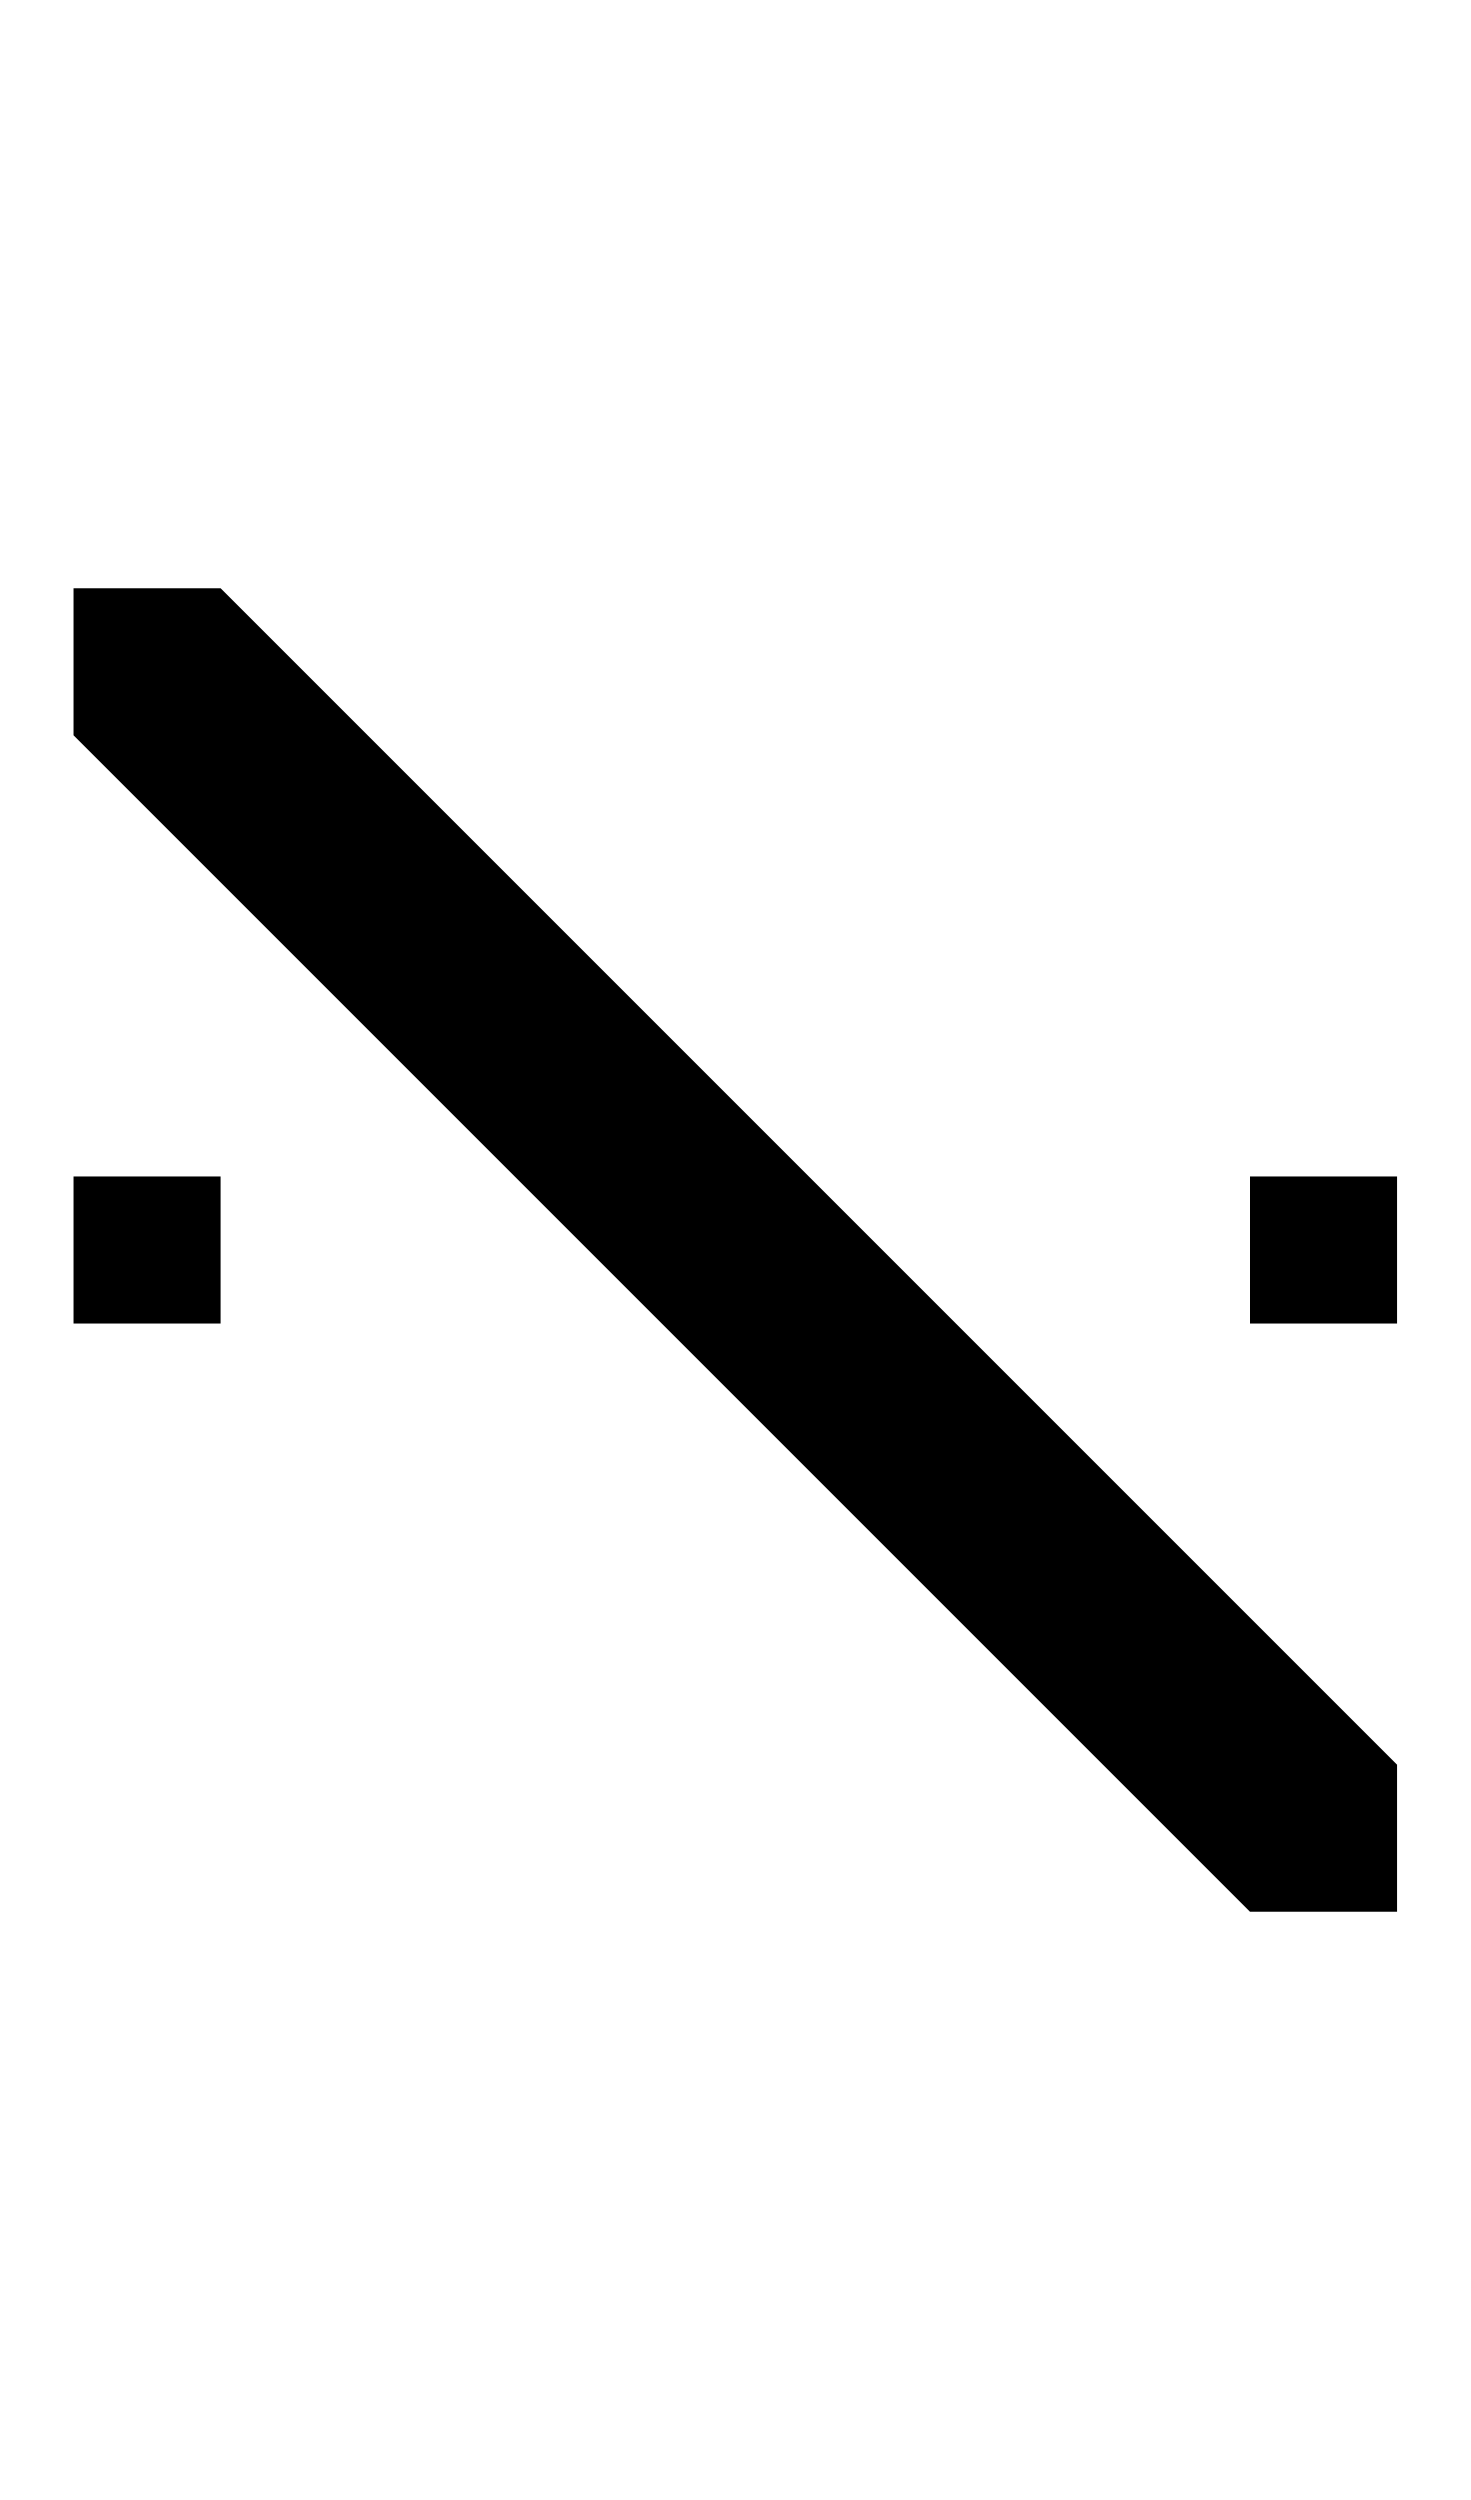
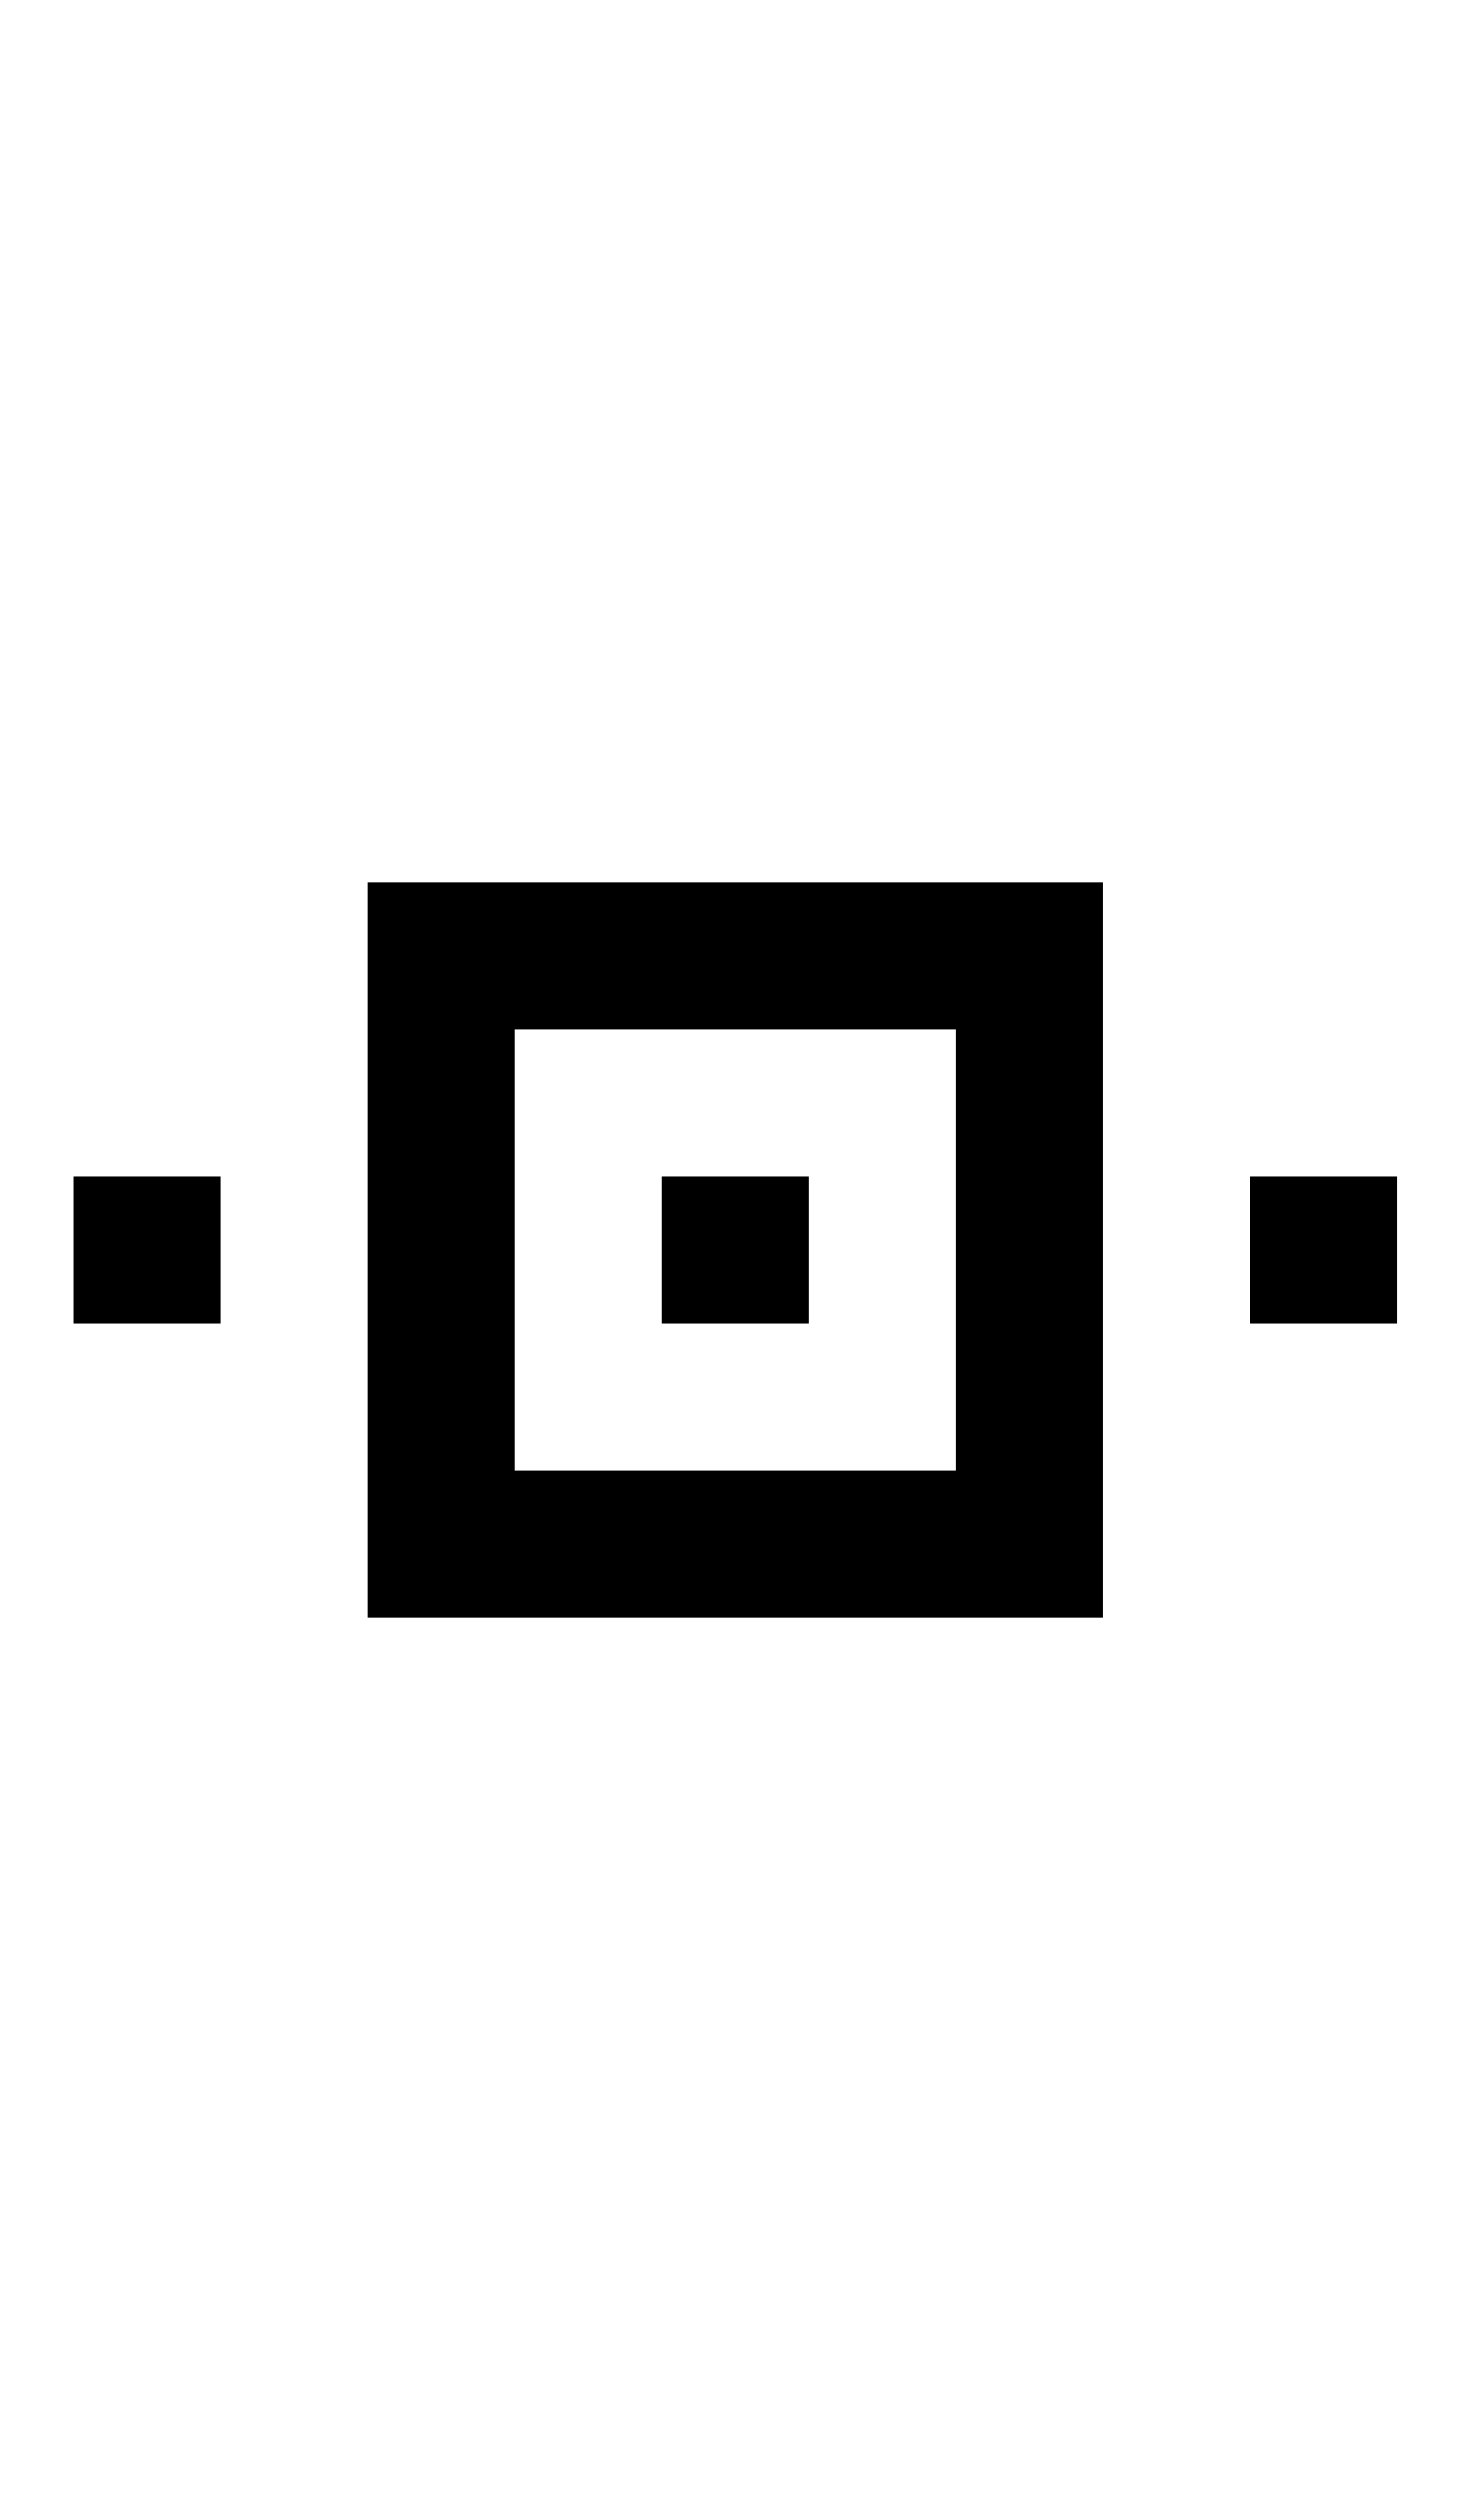
<svg xmlns="http://www.w3.org/2000/svg" width="500" height="850">
-   <path d="M 25 200 L 25 250 L 125 350 L 225 450 L 325 550 L 425 650 L 475 650 L 475 600 L 375 500 L 275 400 L 175 300 L 75 200 L 25 200 z M 25 400 L 25 450 L 75 450 L 75 400 L 25 400 z M 425 400 L 425 450 L 475 450 L 475 400 L 425 400 z " />
+   <path d="M 25 400 L 25 450 L 75 450 L 75 400 L 25 400 z M 225 400 L 225 450 L 275 450 L 275 400 L 225 400 z M 425 400 L 425 450 L 475 450 L 475 400 L 425 400 z " />
+   <path d="M 125 300 L 125 350 L 125 500 L 125 550 L 325 550 L 375 550 L 375 500 L 375 350 L 375 300 L 175 300 L 125 300 z M 175 350 L 325 350 L 325 500 L 175 500 L 175 350 z " />
</svg>
